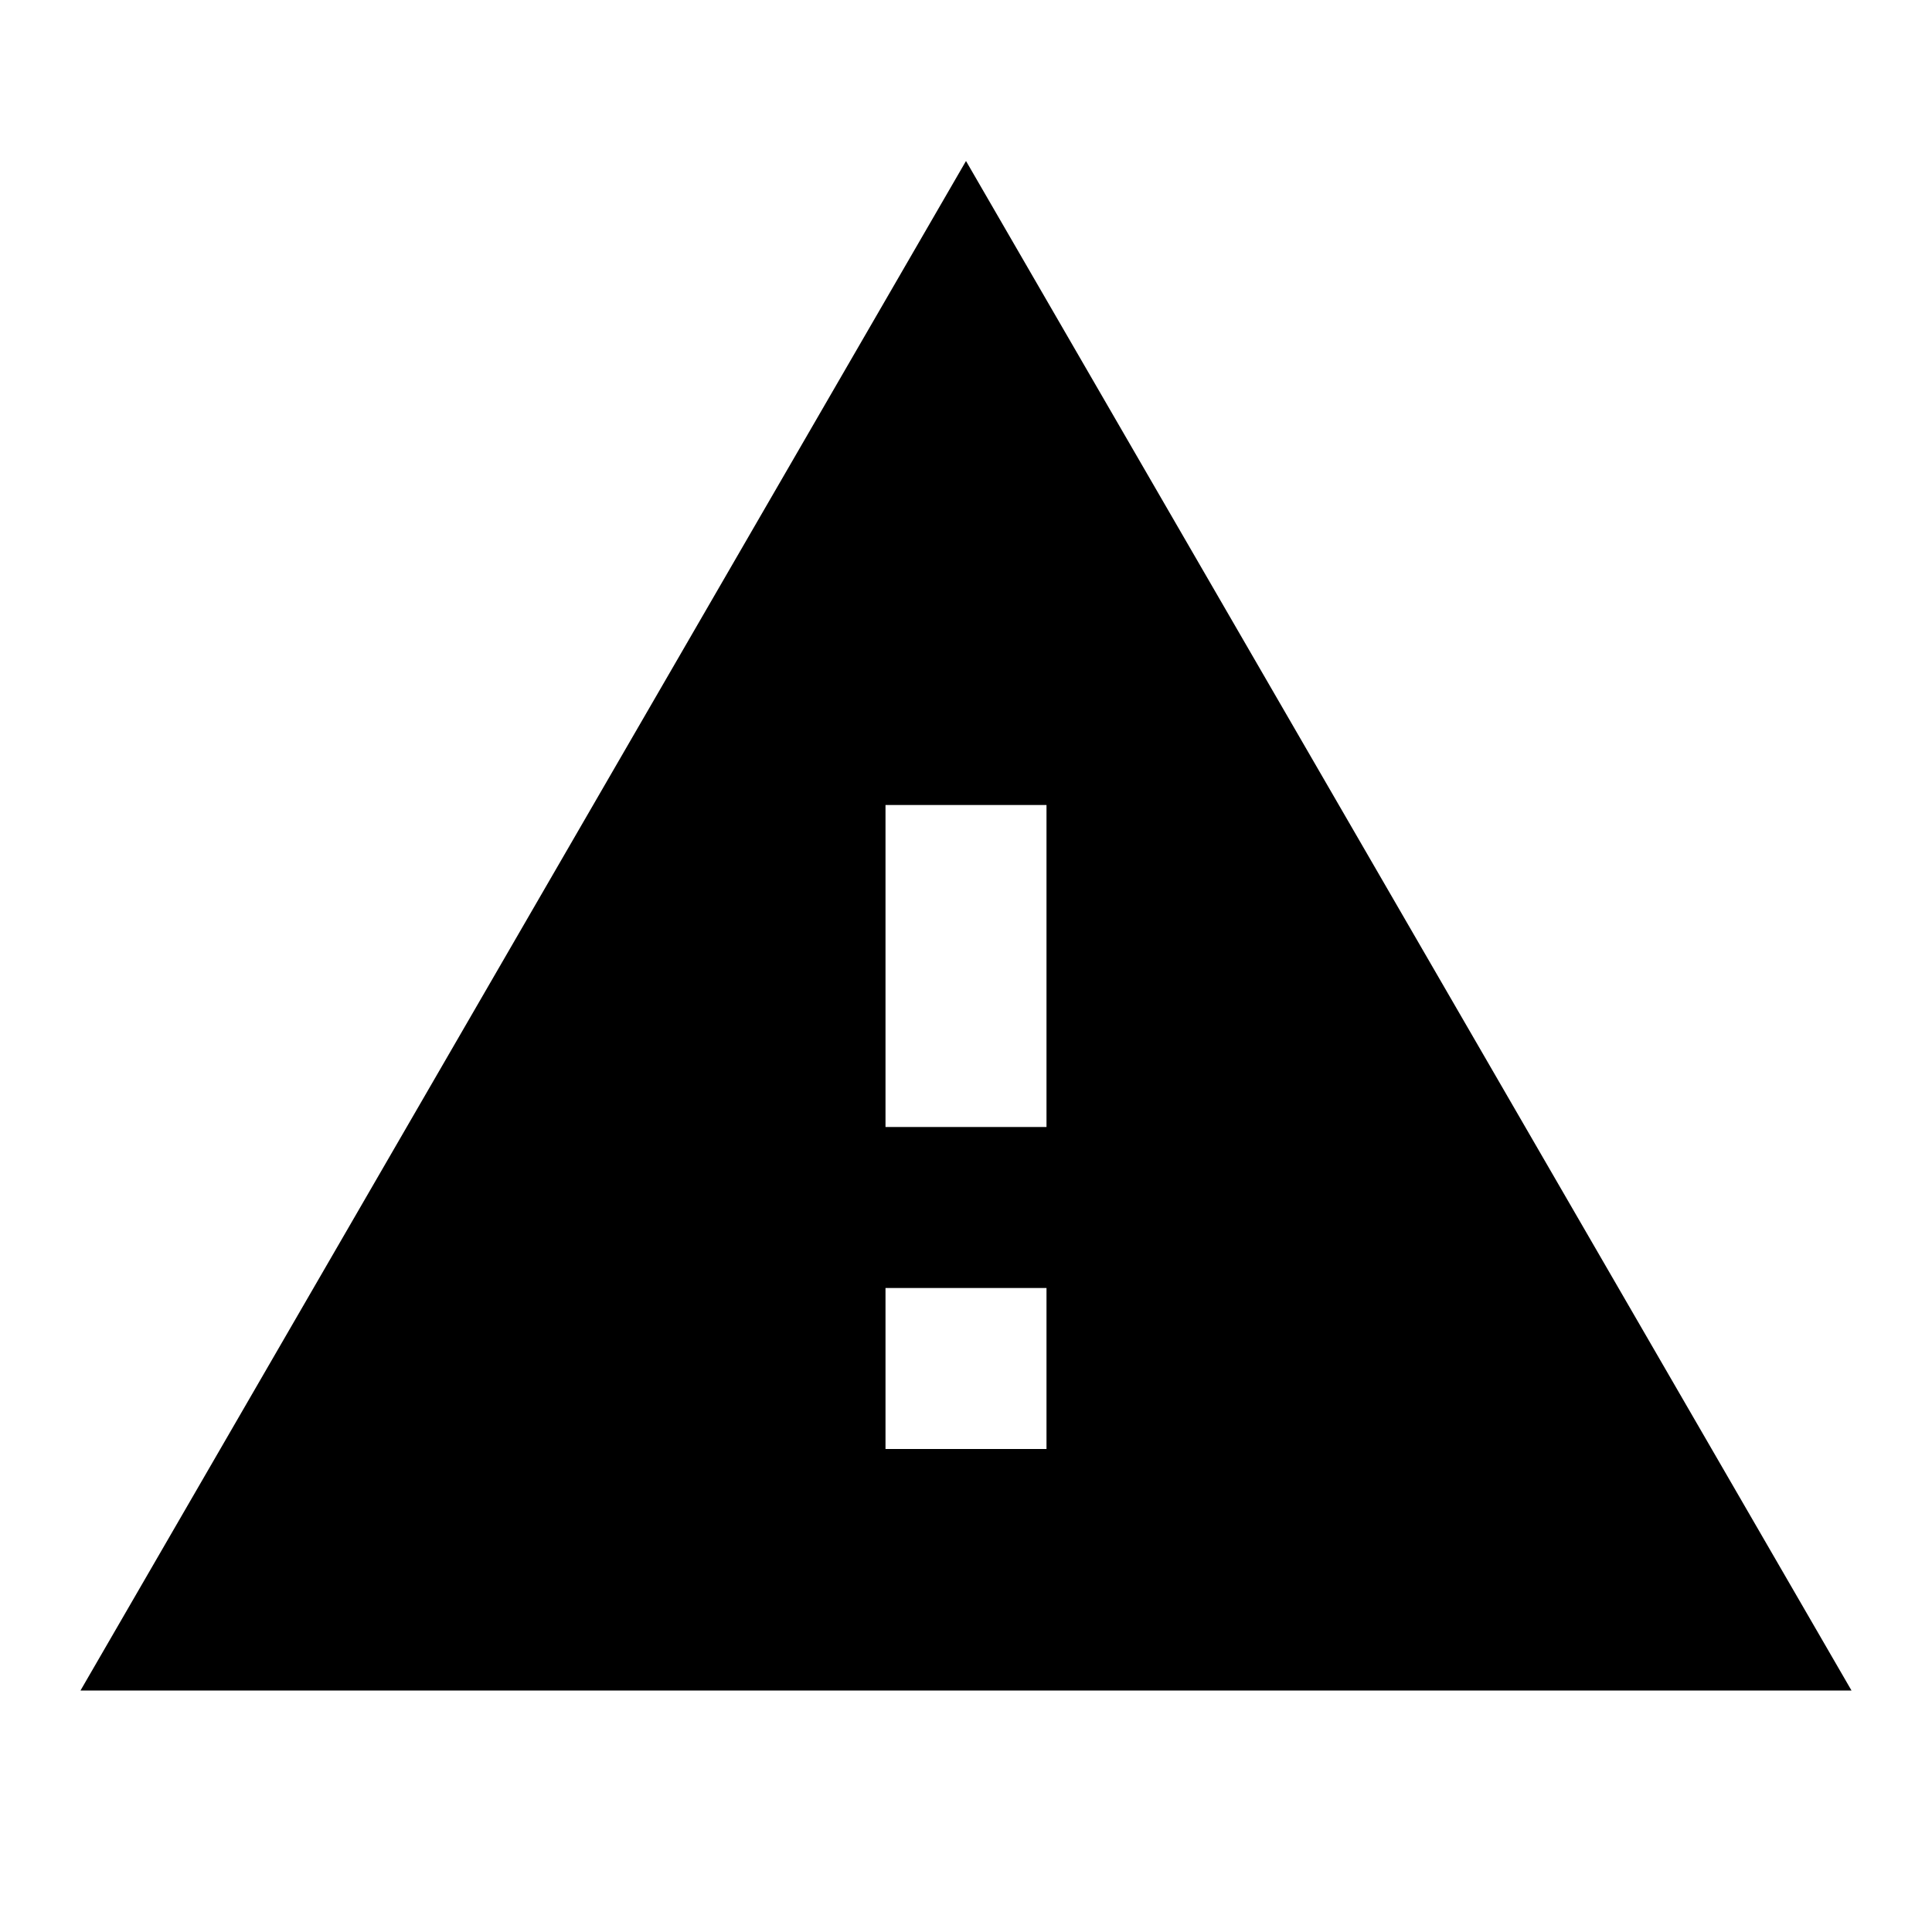
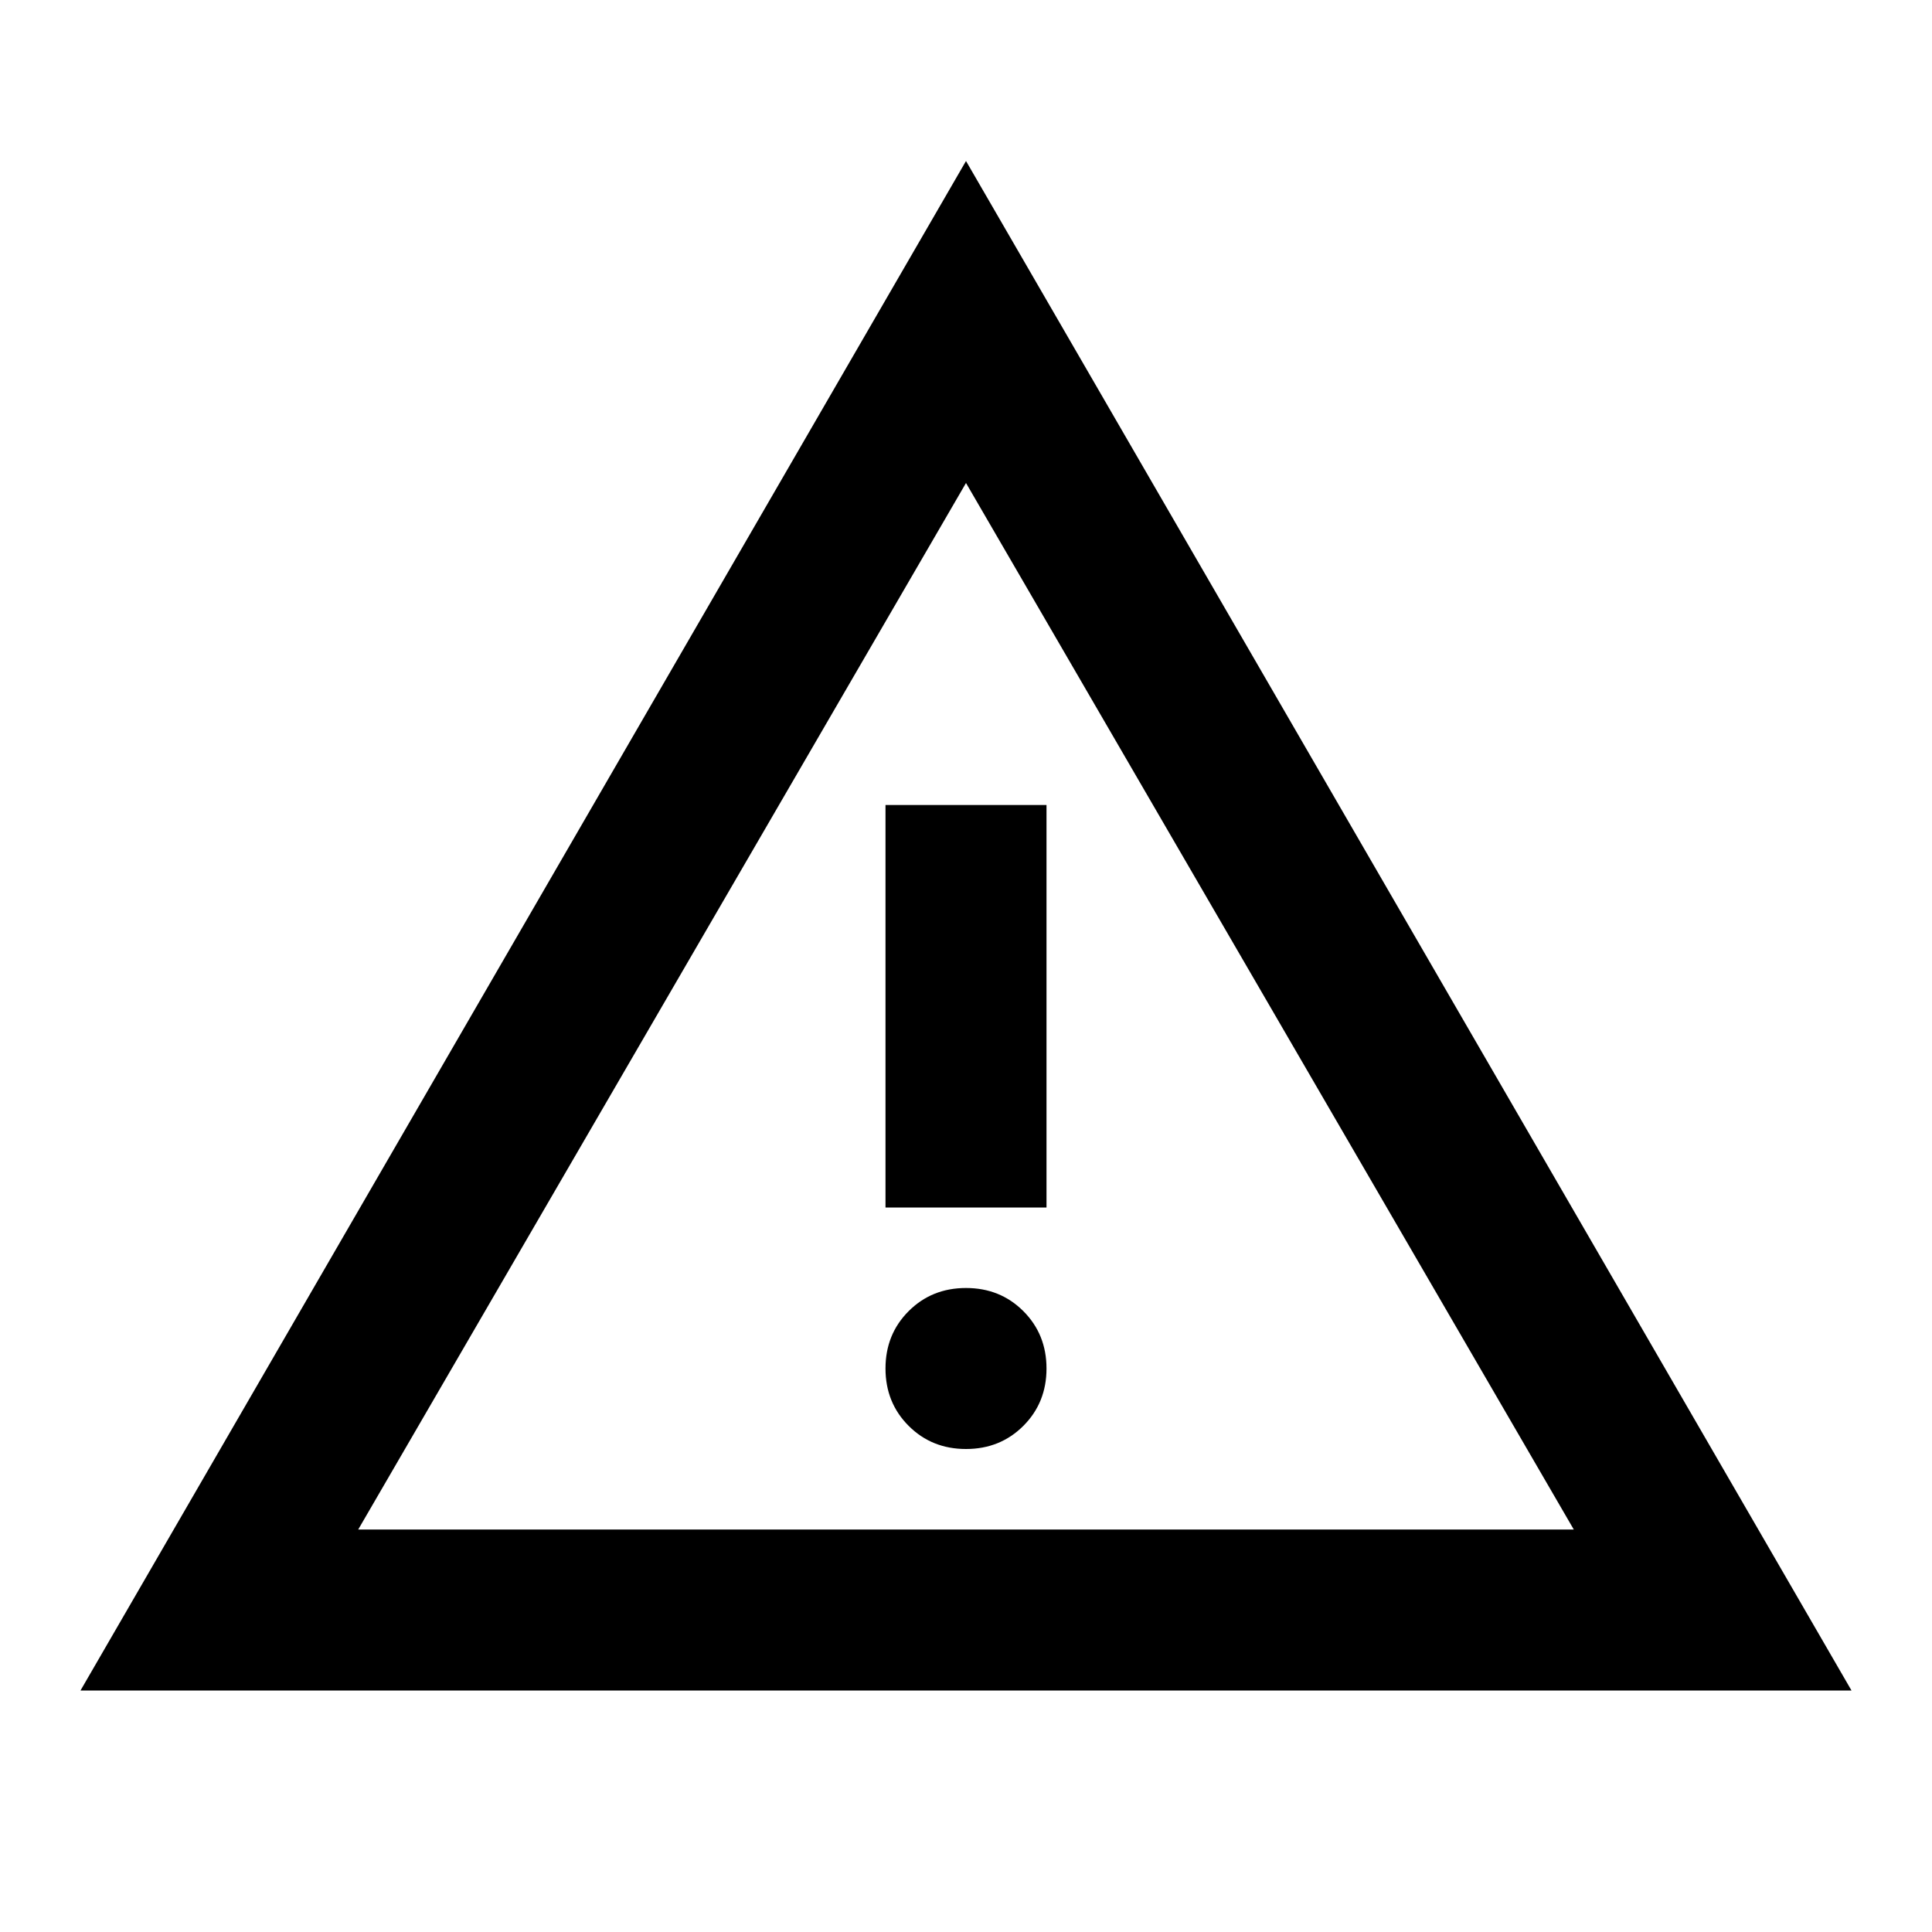
- <svg xmlns="http://www.w3.org/2000/svg" height="24px" viewBox="0 0 24 24" width="24px">
-   <path d="M0 0h24v24H0z" fill="none" />
-   <path d="M1 21h22L12 2 1 21zm12-3h-2v-2h2v2zm0-4h-2v-4h2v4z" />
+ <svg xmlns="http://www.w3.org/2000/svg" height="24" viewBox="0 -960 960 960" width="24">
+   <path d="m40-120 440-760 440 760H40Zm138-80h604L480-720 178-200Zm302-40q17 0 28.5-11.5T520-280q0-17-11.5-28.5T480-320q-17 0-28.5 11.5T440-280q0 17 11.5 28.5T480-240Zm-40-120h80v-200h-80v200Zm40-100Z" />
</svg>
